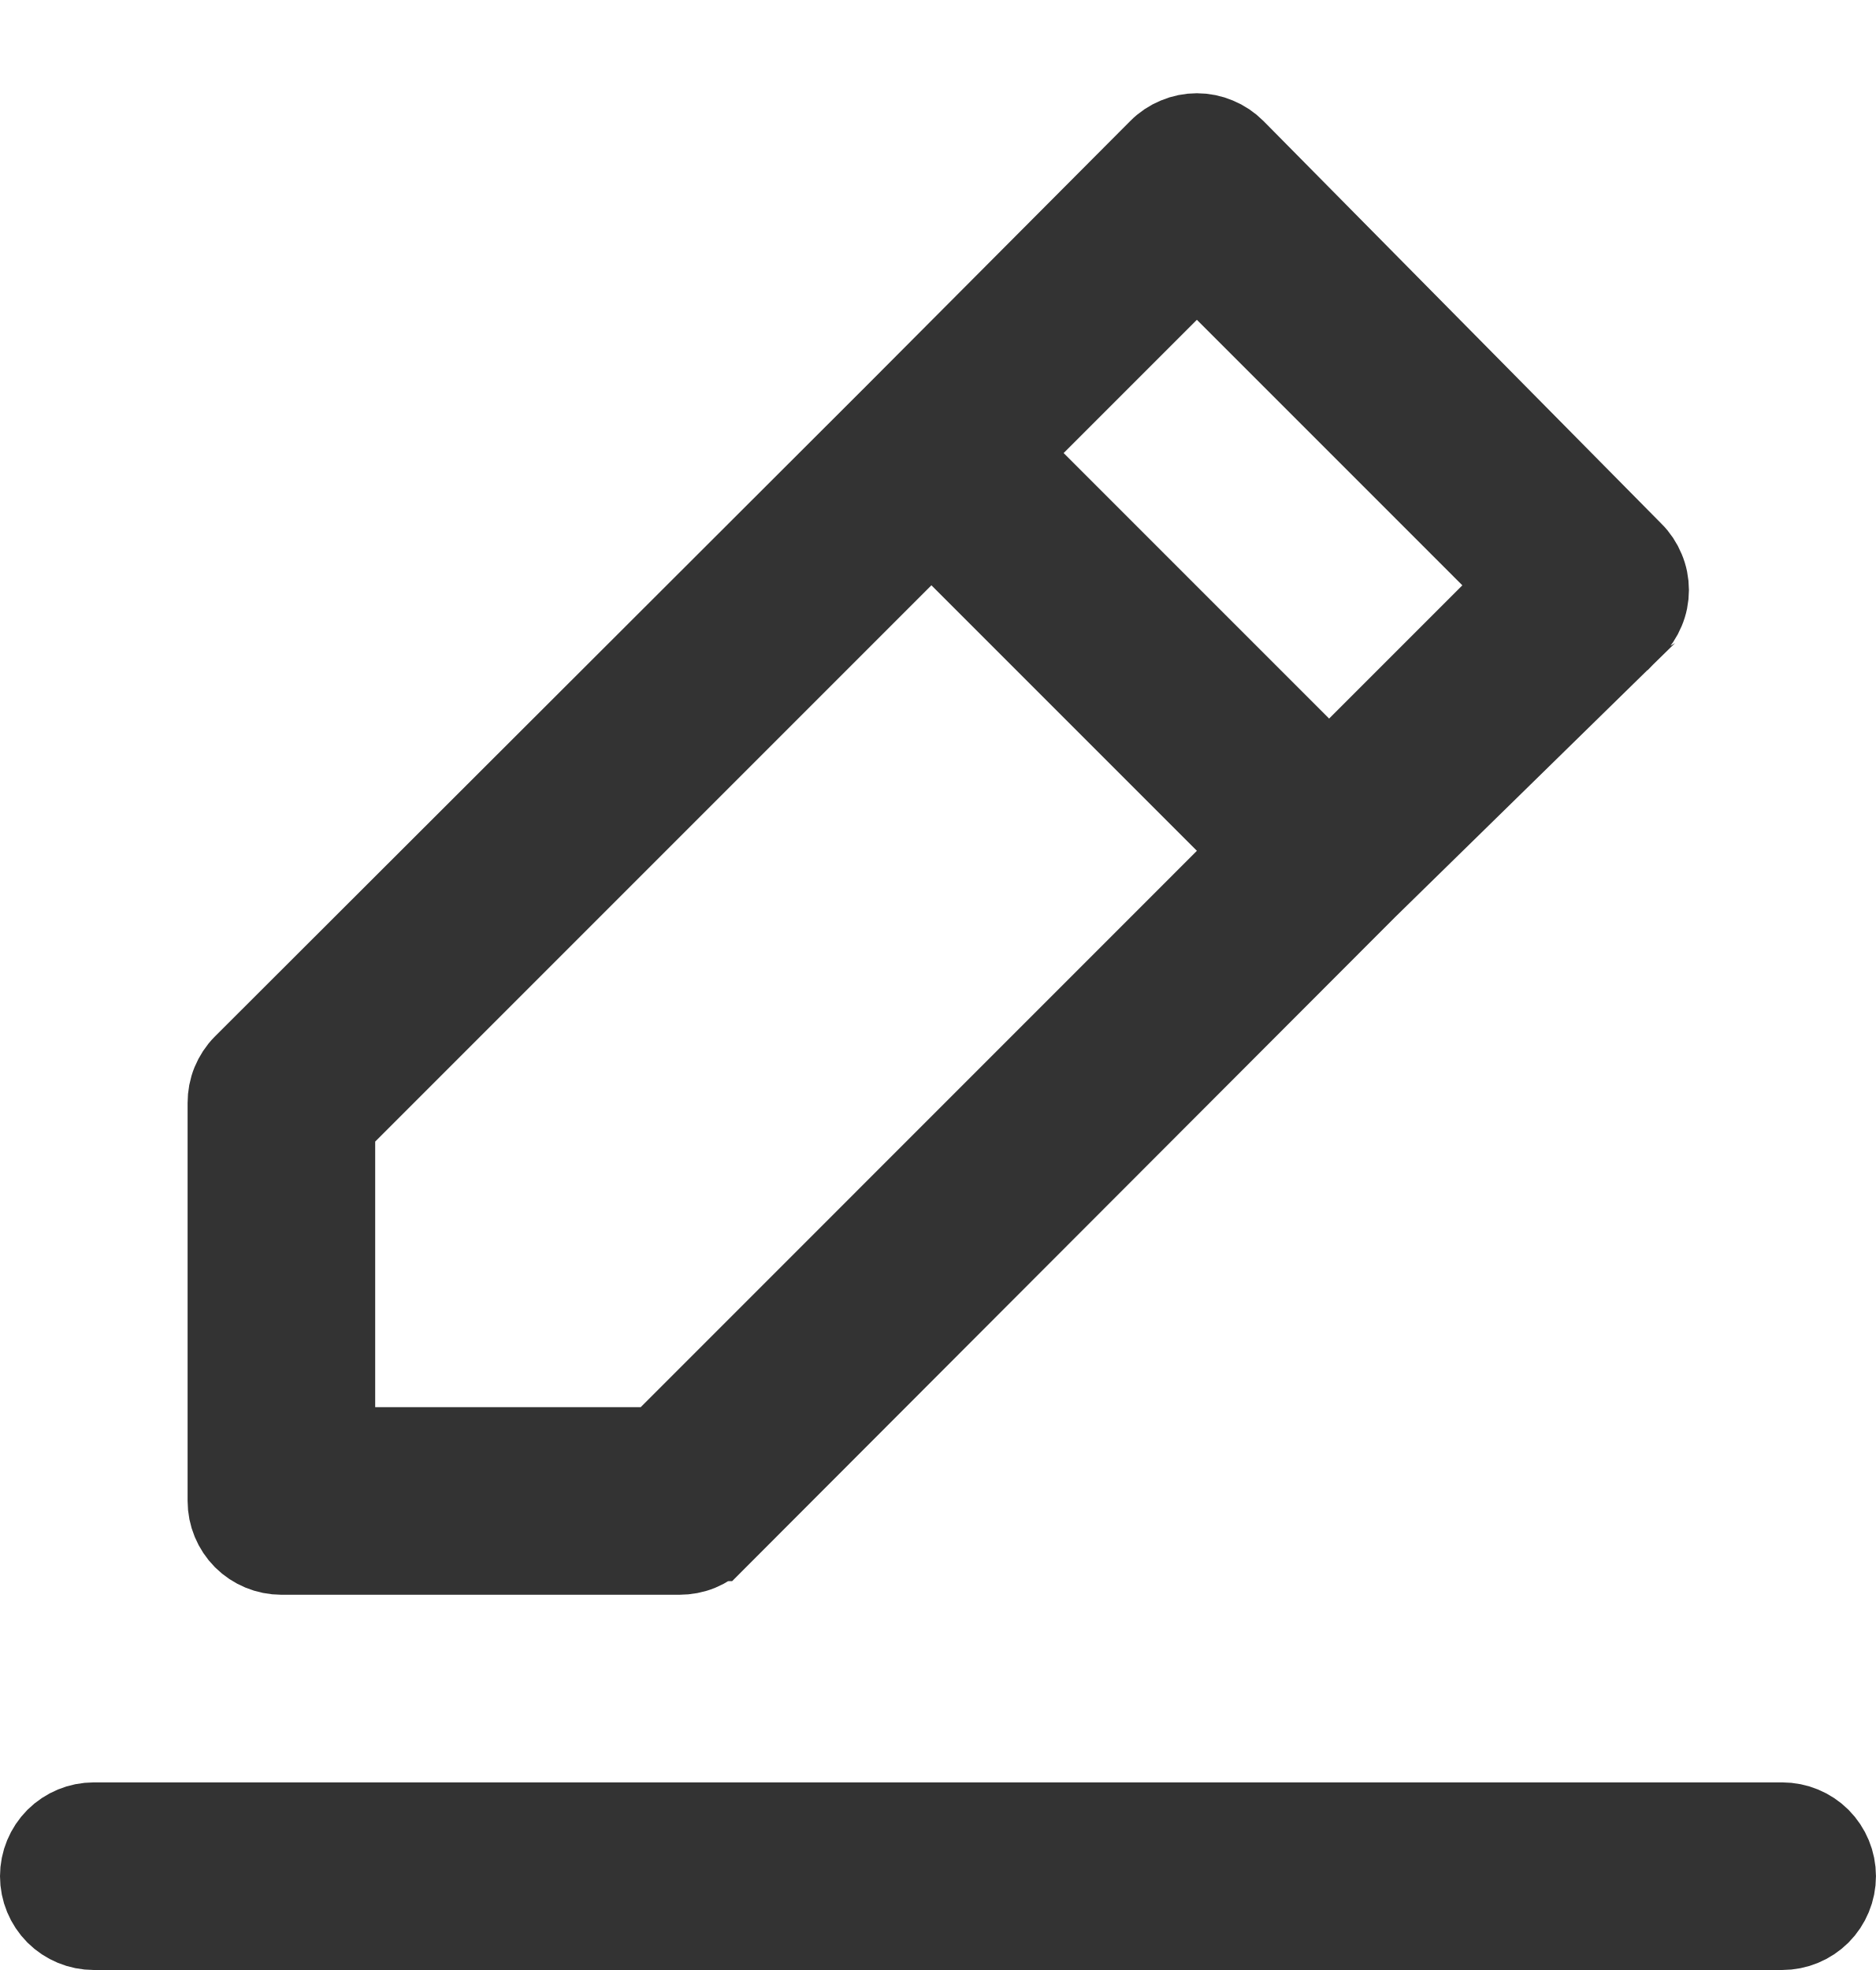
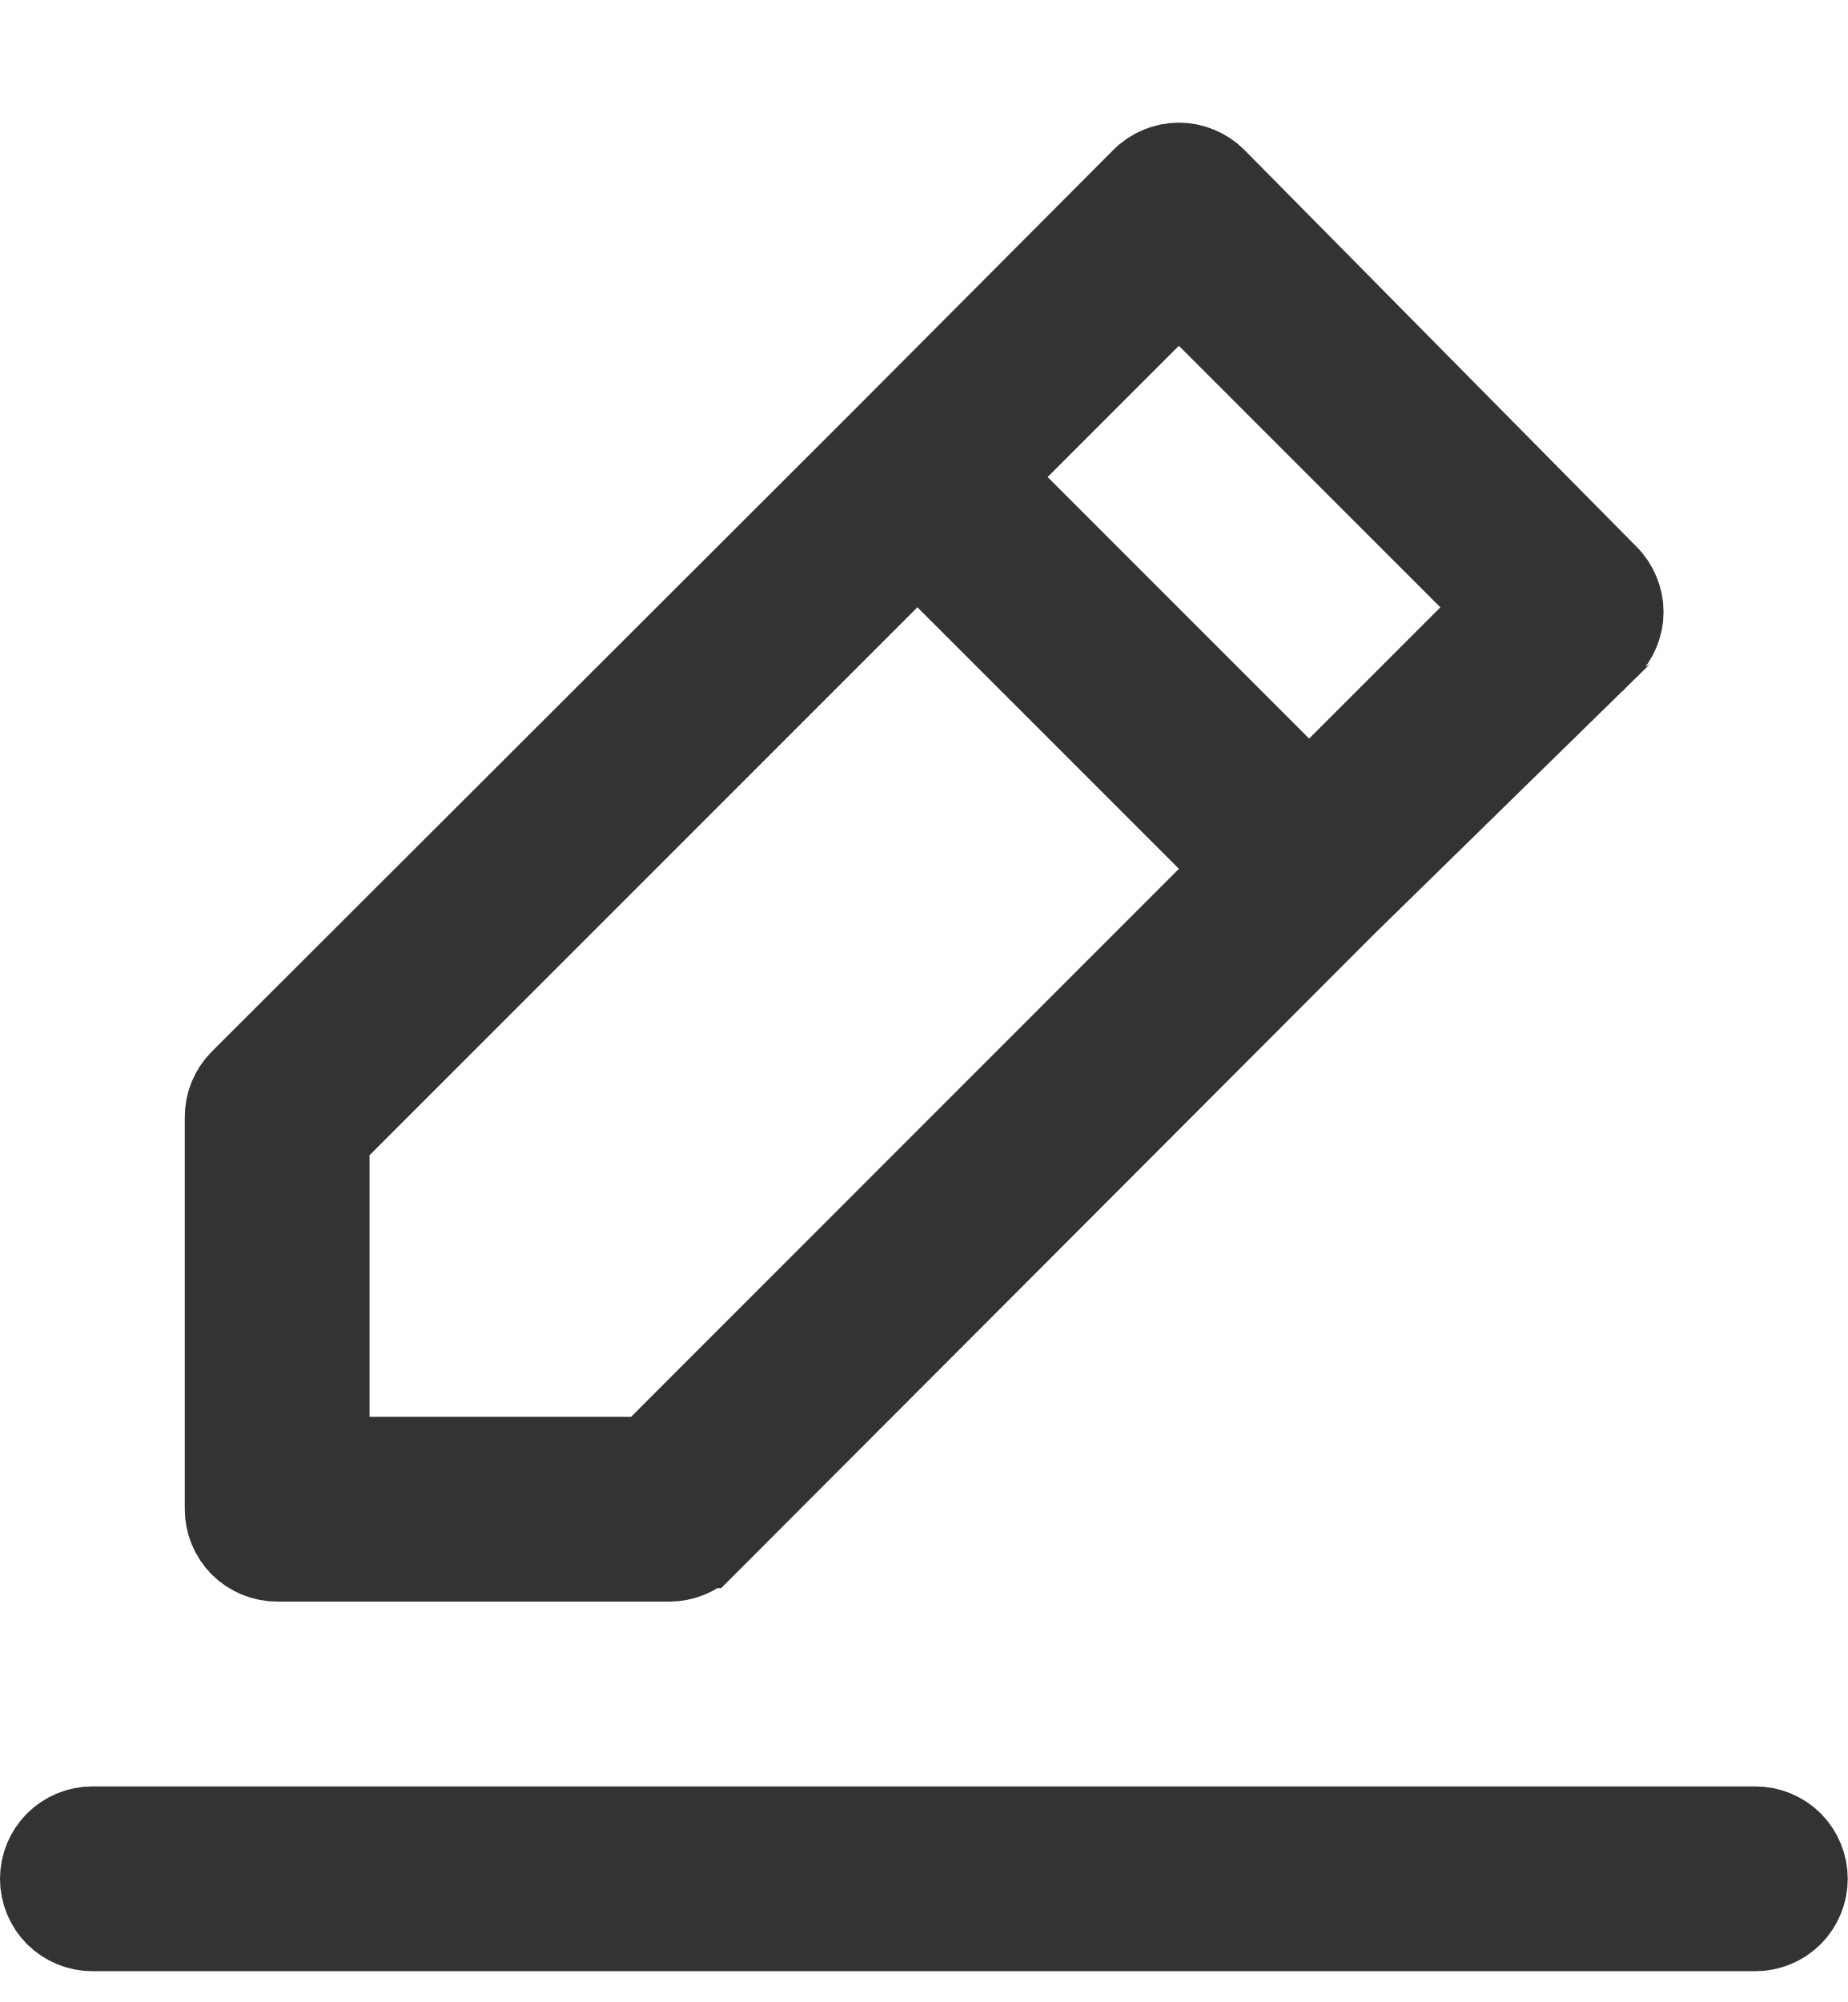
- <svg xmlns="http://www.w3.org/2000/svg" width="20" height="21" viewBox="0 0 20 21" fill="none">
+ <svg xmlns="http://www.w3.org/2000/svg" width="12" height="13" viewBox="0 0 20 21" fill="none">
  <path d="M7.243 16.5L7.243 16.5H7.24H3C2.867 16.5 2.74 16.447 2.646 16.354C2.553 16.26 2.5 16.133 2.5 16L2.5 11.76L2.5 11.757C2.5 11.691 2.512 11.626 2.537 11.565C2.562 11.505 2.598 11.449 2.644 11.403C2.644 11.402 2.645 11.402 2.645 11.402L9.583 4.474L9.584 4.473L12.404 1.643L12.405 1.642C12.451 1.595 12.507 1.558 12.568 1.533C12.629 1.507 12.694 1.494 12.76 1.494C12.826 1.494 12.891 1.507 12.952 1.533C13.013 1.558 13.068 1.595 13.115 1.642C13.115 1.642 13.115 1.642 13.115 1.642L17.354 5.931L17.354 5.931L17.358 5.935C17.405 5.981 17.442 6.037 17.467 6.098C17.493 6.159 17.506 6.224 17.506 6.29C17.506 6.356 17.493 6.421 17.467 6.482C17.442 6.543 17.405 6.598 17.359 6.644C17.358 6.644 17.358 6.645 17.358 6.645L14.52 9.423L14.52 9.423L14.516 9.427L7.598 16.355C7.598 16.355 7.597 16.355 7.597 16.356C7.551 16.402 7.495 16.438 7.435 16.463C7.374 16.488 7.309 16.5 7.243 16.5ZM13.114 3.056L12.76 2.703L12.406 3.056L10.986 4.476L10.633 4.83L10.986 5.183L13.816 8.013L14.17 8.367L14.524 8.013L15.944 6.593L16.297 6.24L15.944 5.886L13.114 3.056ZM3.646 11.816L3.5 11.963V12.17V15V15.5H4H6.83H7.037L7.184 15.354L13.114 9.423L13.467 9.07L13.114 8.716L10.284 5.886L9.93 5.533L9.576 5.886L3.646 11.816ZM1 19.5H19C19.133 19.5 19.26 19.553 19.354 19.646C19.447 19.74 19.5 19.867 19.5 20C19.5 20.133 19.447 20.26 19.354 20.354C19.26 20.447 19.133 20.5 19 20.5H1C0.867 20.5 0.74 20.447 0.646 20.354C0.553 20.26 0.5 20.133 0.5 20C0.5 19.867 0.553 19.74 0.646 19.646C0.74 19.553 0.867 19.5 1 19.5Z" fill="#333333" stroke="#333333" />
</svg>
